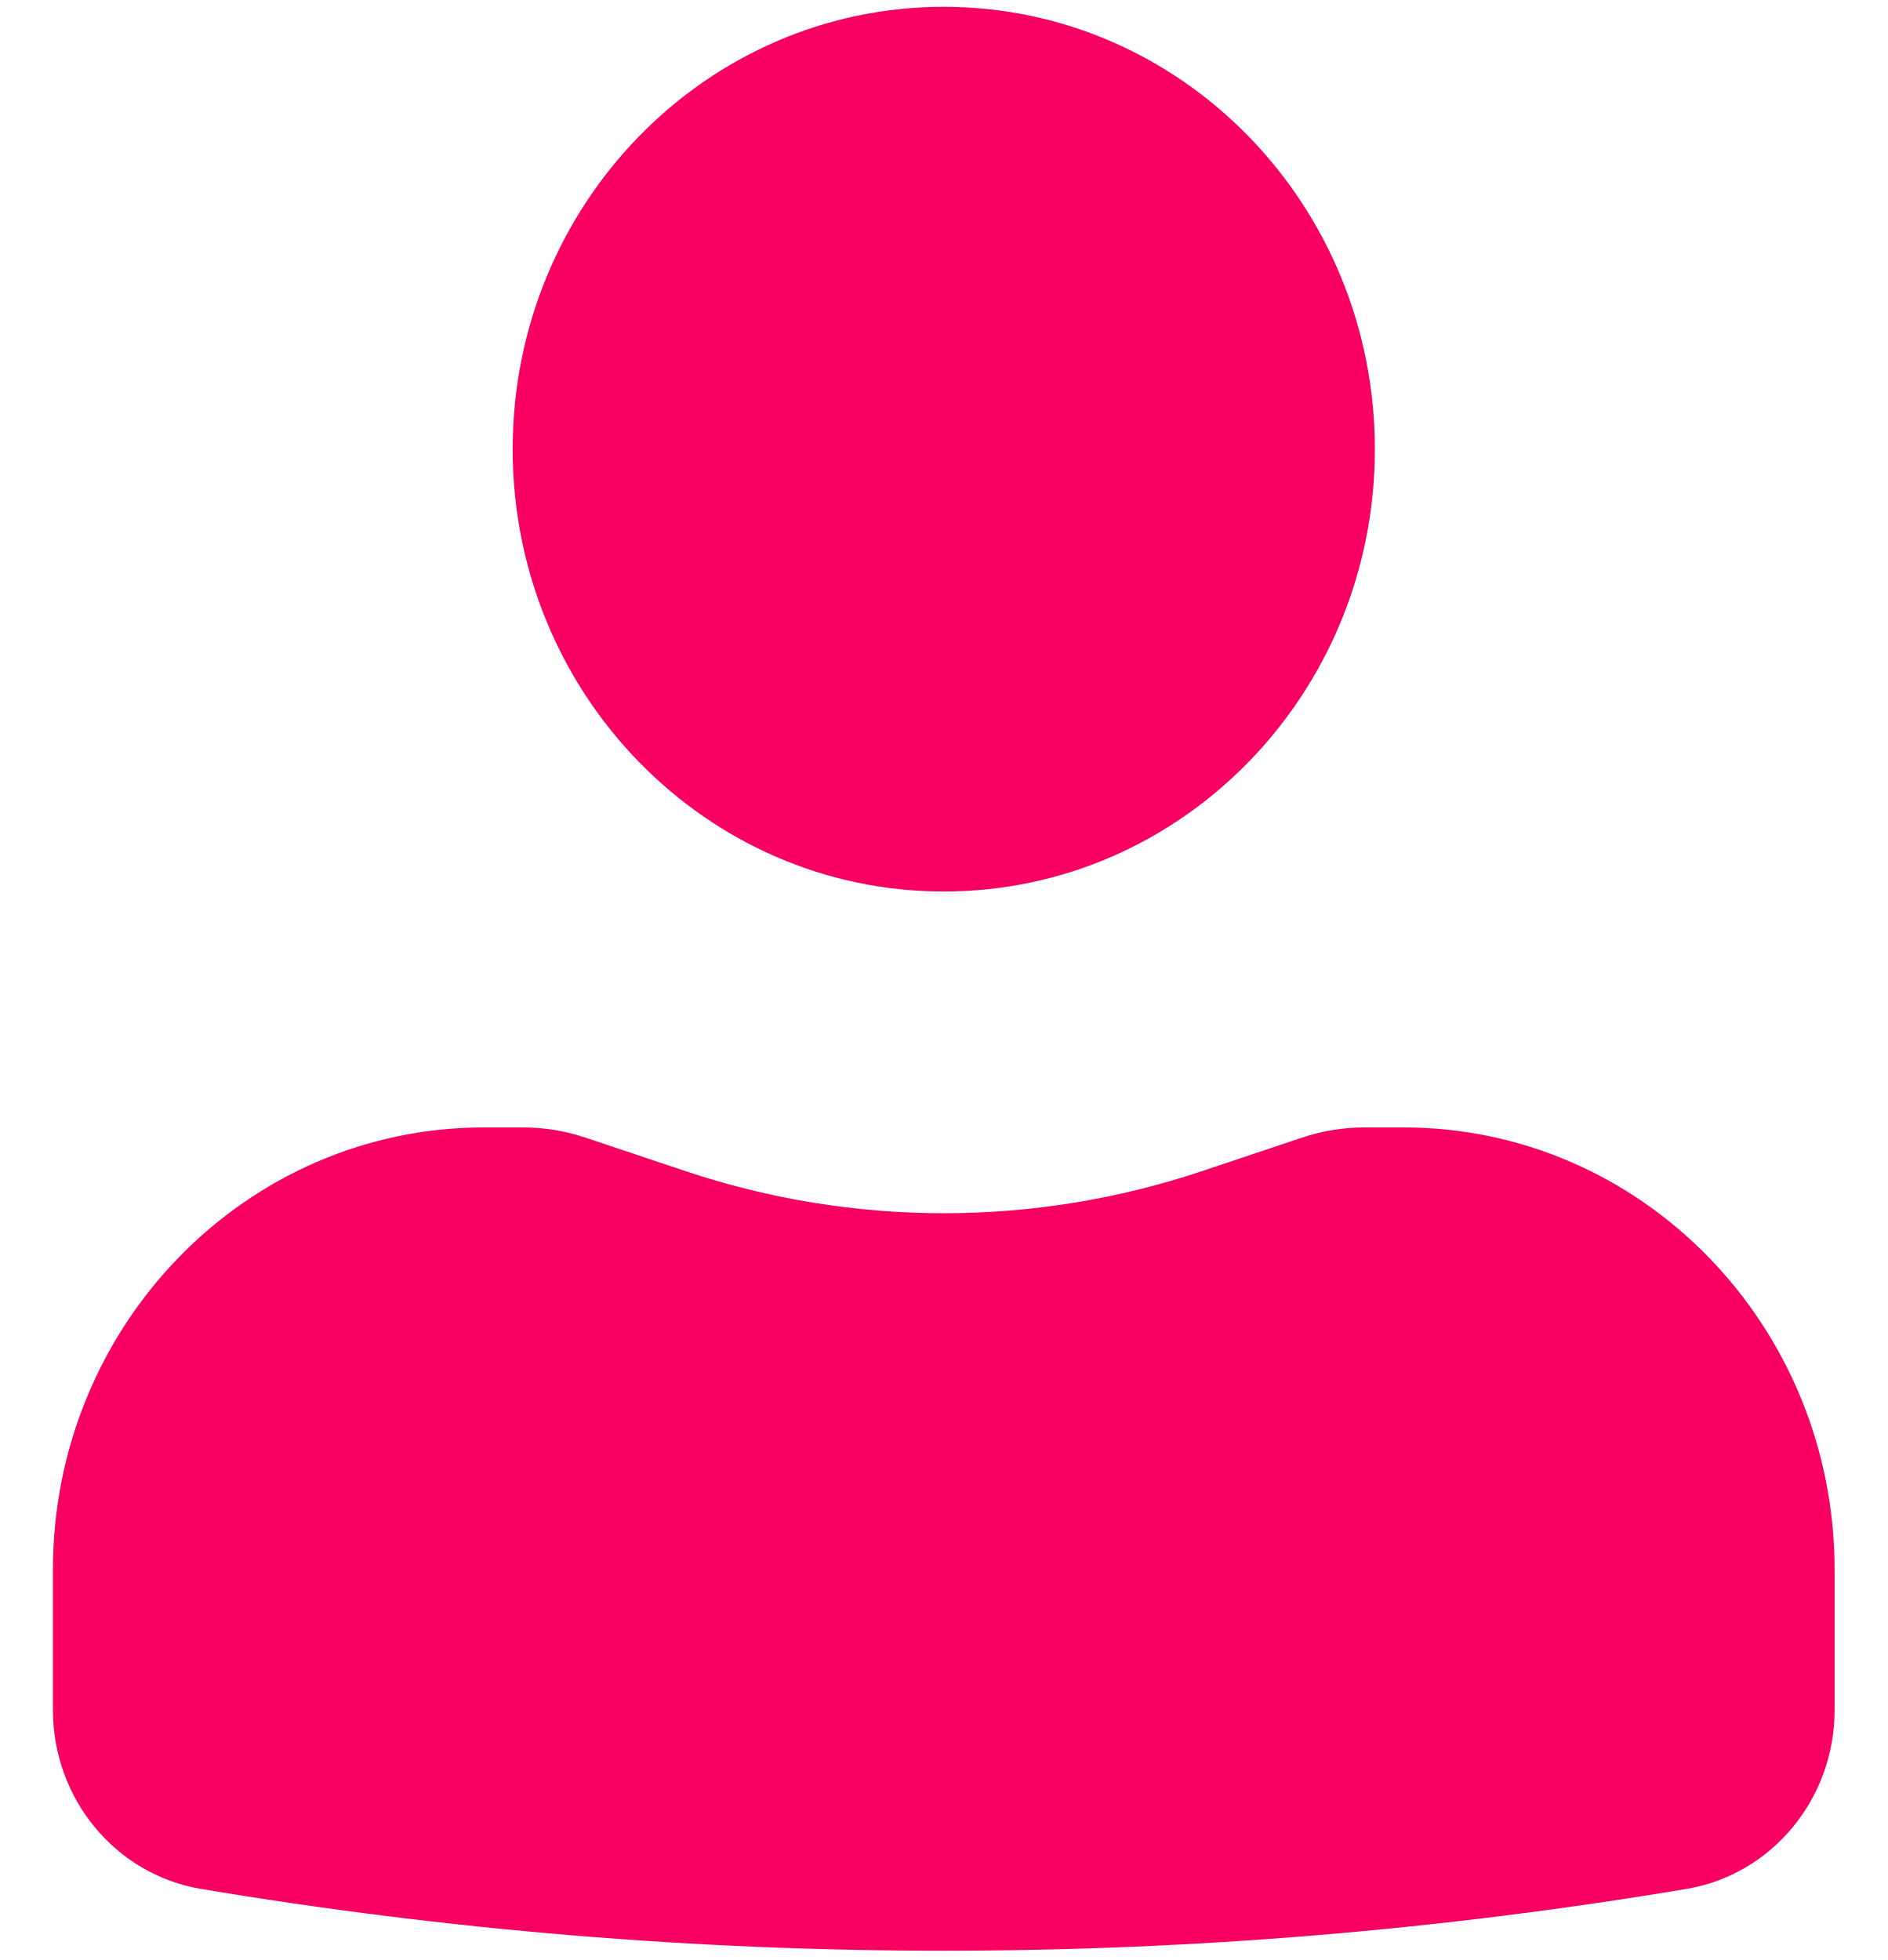
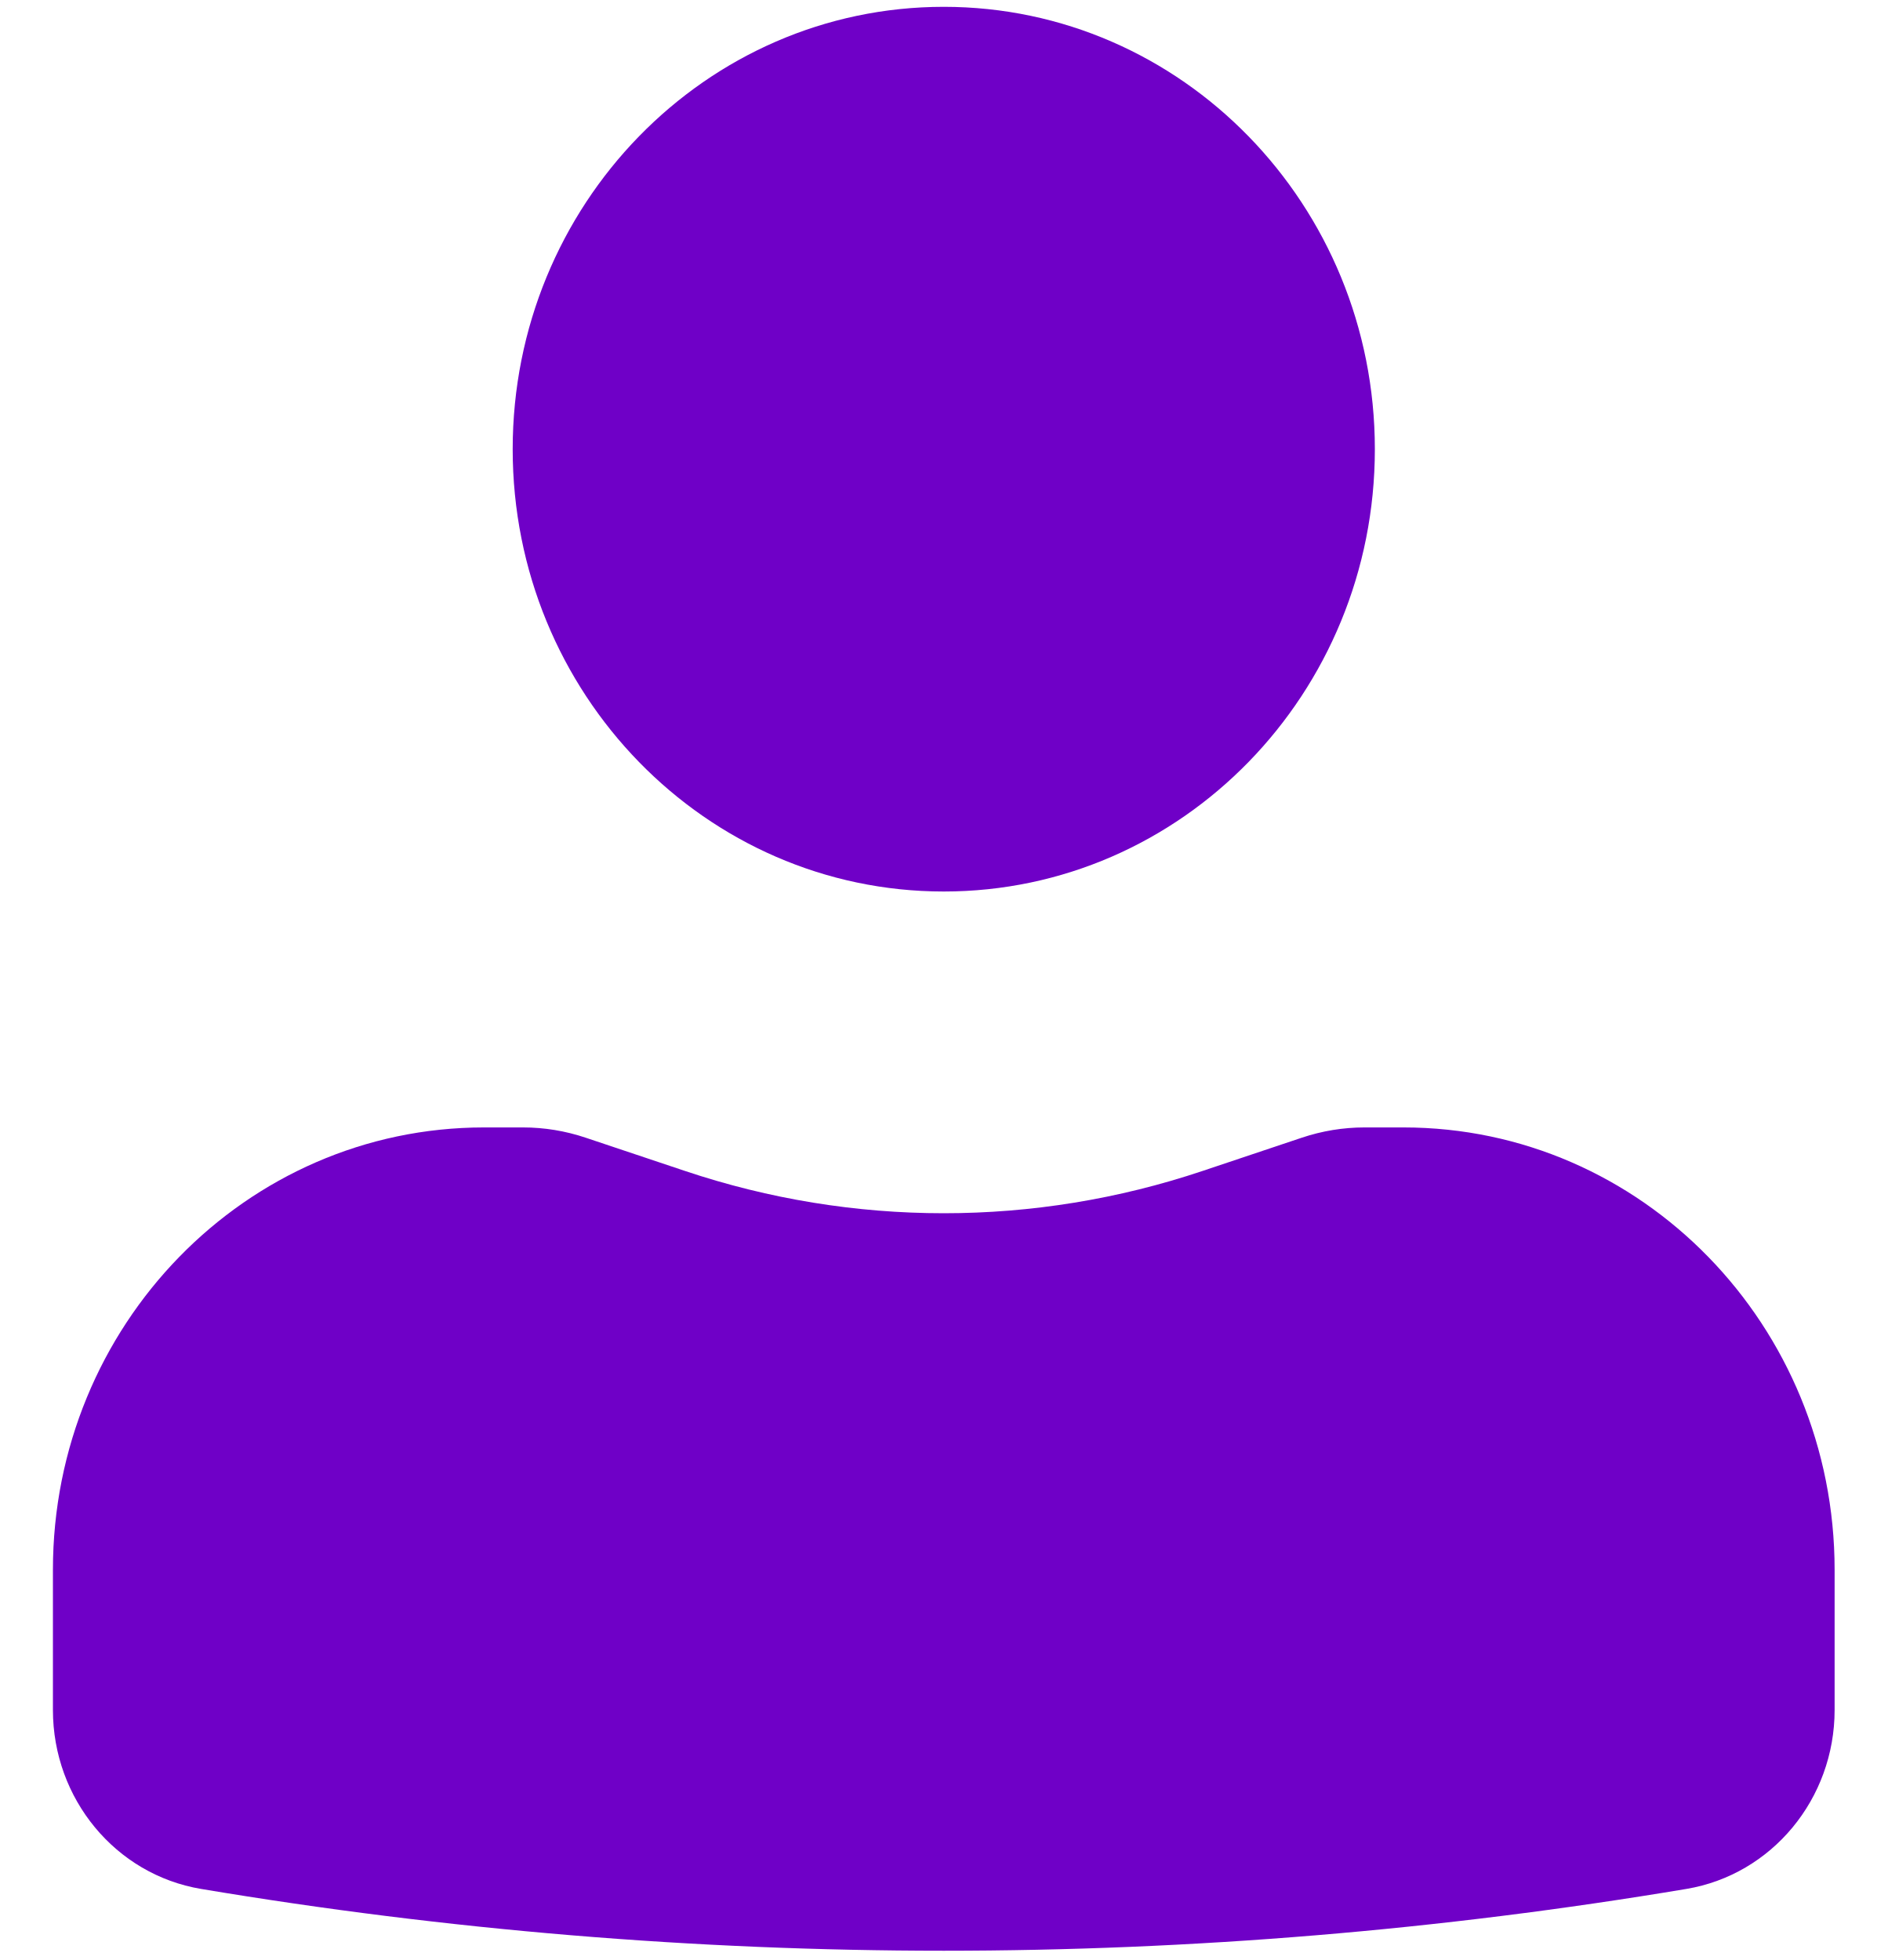
<svg xmlns="http://www.w3.org/2000/svg" width="26" height="27" viewBox="0 0 26 27" fill="none">
-   <path d="M13 0.094C9.721 0.094 7.062 2.822 7.062 6.188C7.062 9.553 9.721 12.281 13 12.281C16.279 12.281 18.938 9.553 18.938 6.188C18.938 2.822 16.279 0.094 13 0.094Z" fill="#F80163" />
-   <path d="M6.667 15.531C3.387 15.531 0.729 18.259 0.729 21.625V23.556C0.729 24.78 1.593 25.824 2.77 26.021C9.545 27.156 16.455 27.156 23.229 26.021C24.407 25.824 25.271 24.78 25.271 23.556V21.625C25.271 18.259 22.613 15.531 19.333 15.531H18.794C18.502 15.531 18.211 15.579 17.933 15.672L16.563 16.131C14.248 16.907 11.752 16.907 9.437 16.131L8.066 15.672C7.789 15.579 7.498 15.531 7.206 15.531H6.667Z" fill="#F80163" />
+   <path d="M13 0.094C9.721 0.094 7.062 2.822 7.062 6.188C7.062 9.553 9.721 12.281 13 12.281C16.279 12.281 18.938 9.553 18.938 6.188C18.938 2.822 16.279 0.094 13 0.094Z" fill="#6F00C7" />
+   <path d="M6.667 15.531C3.387 15.531 0.729 18.259 0.729 21.625V23.556C0.729 24.78 1.593 25.824 2.77 26.021C9.545 27.156 16.455 27.156 23.229 26.021C24.407 25.824 25.271 24.78 25.271 23.556V21.625C25.271 18.259 22.613 15.531 19.333 15.531H18.794C18.502 15.531 18.211 15.579 17.933 15.672L16.563 16.131C14.248 16.907 11.752 16.907 9.437 16.131L8.066 15.672C7.789 15.579 7.498 15.531 7.206 15.531H6.667Z" fill="#6F00C7" />
</svg>
